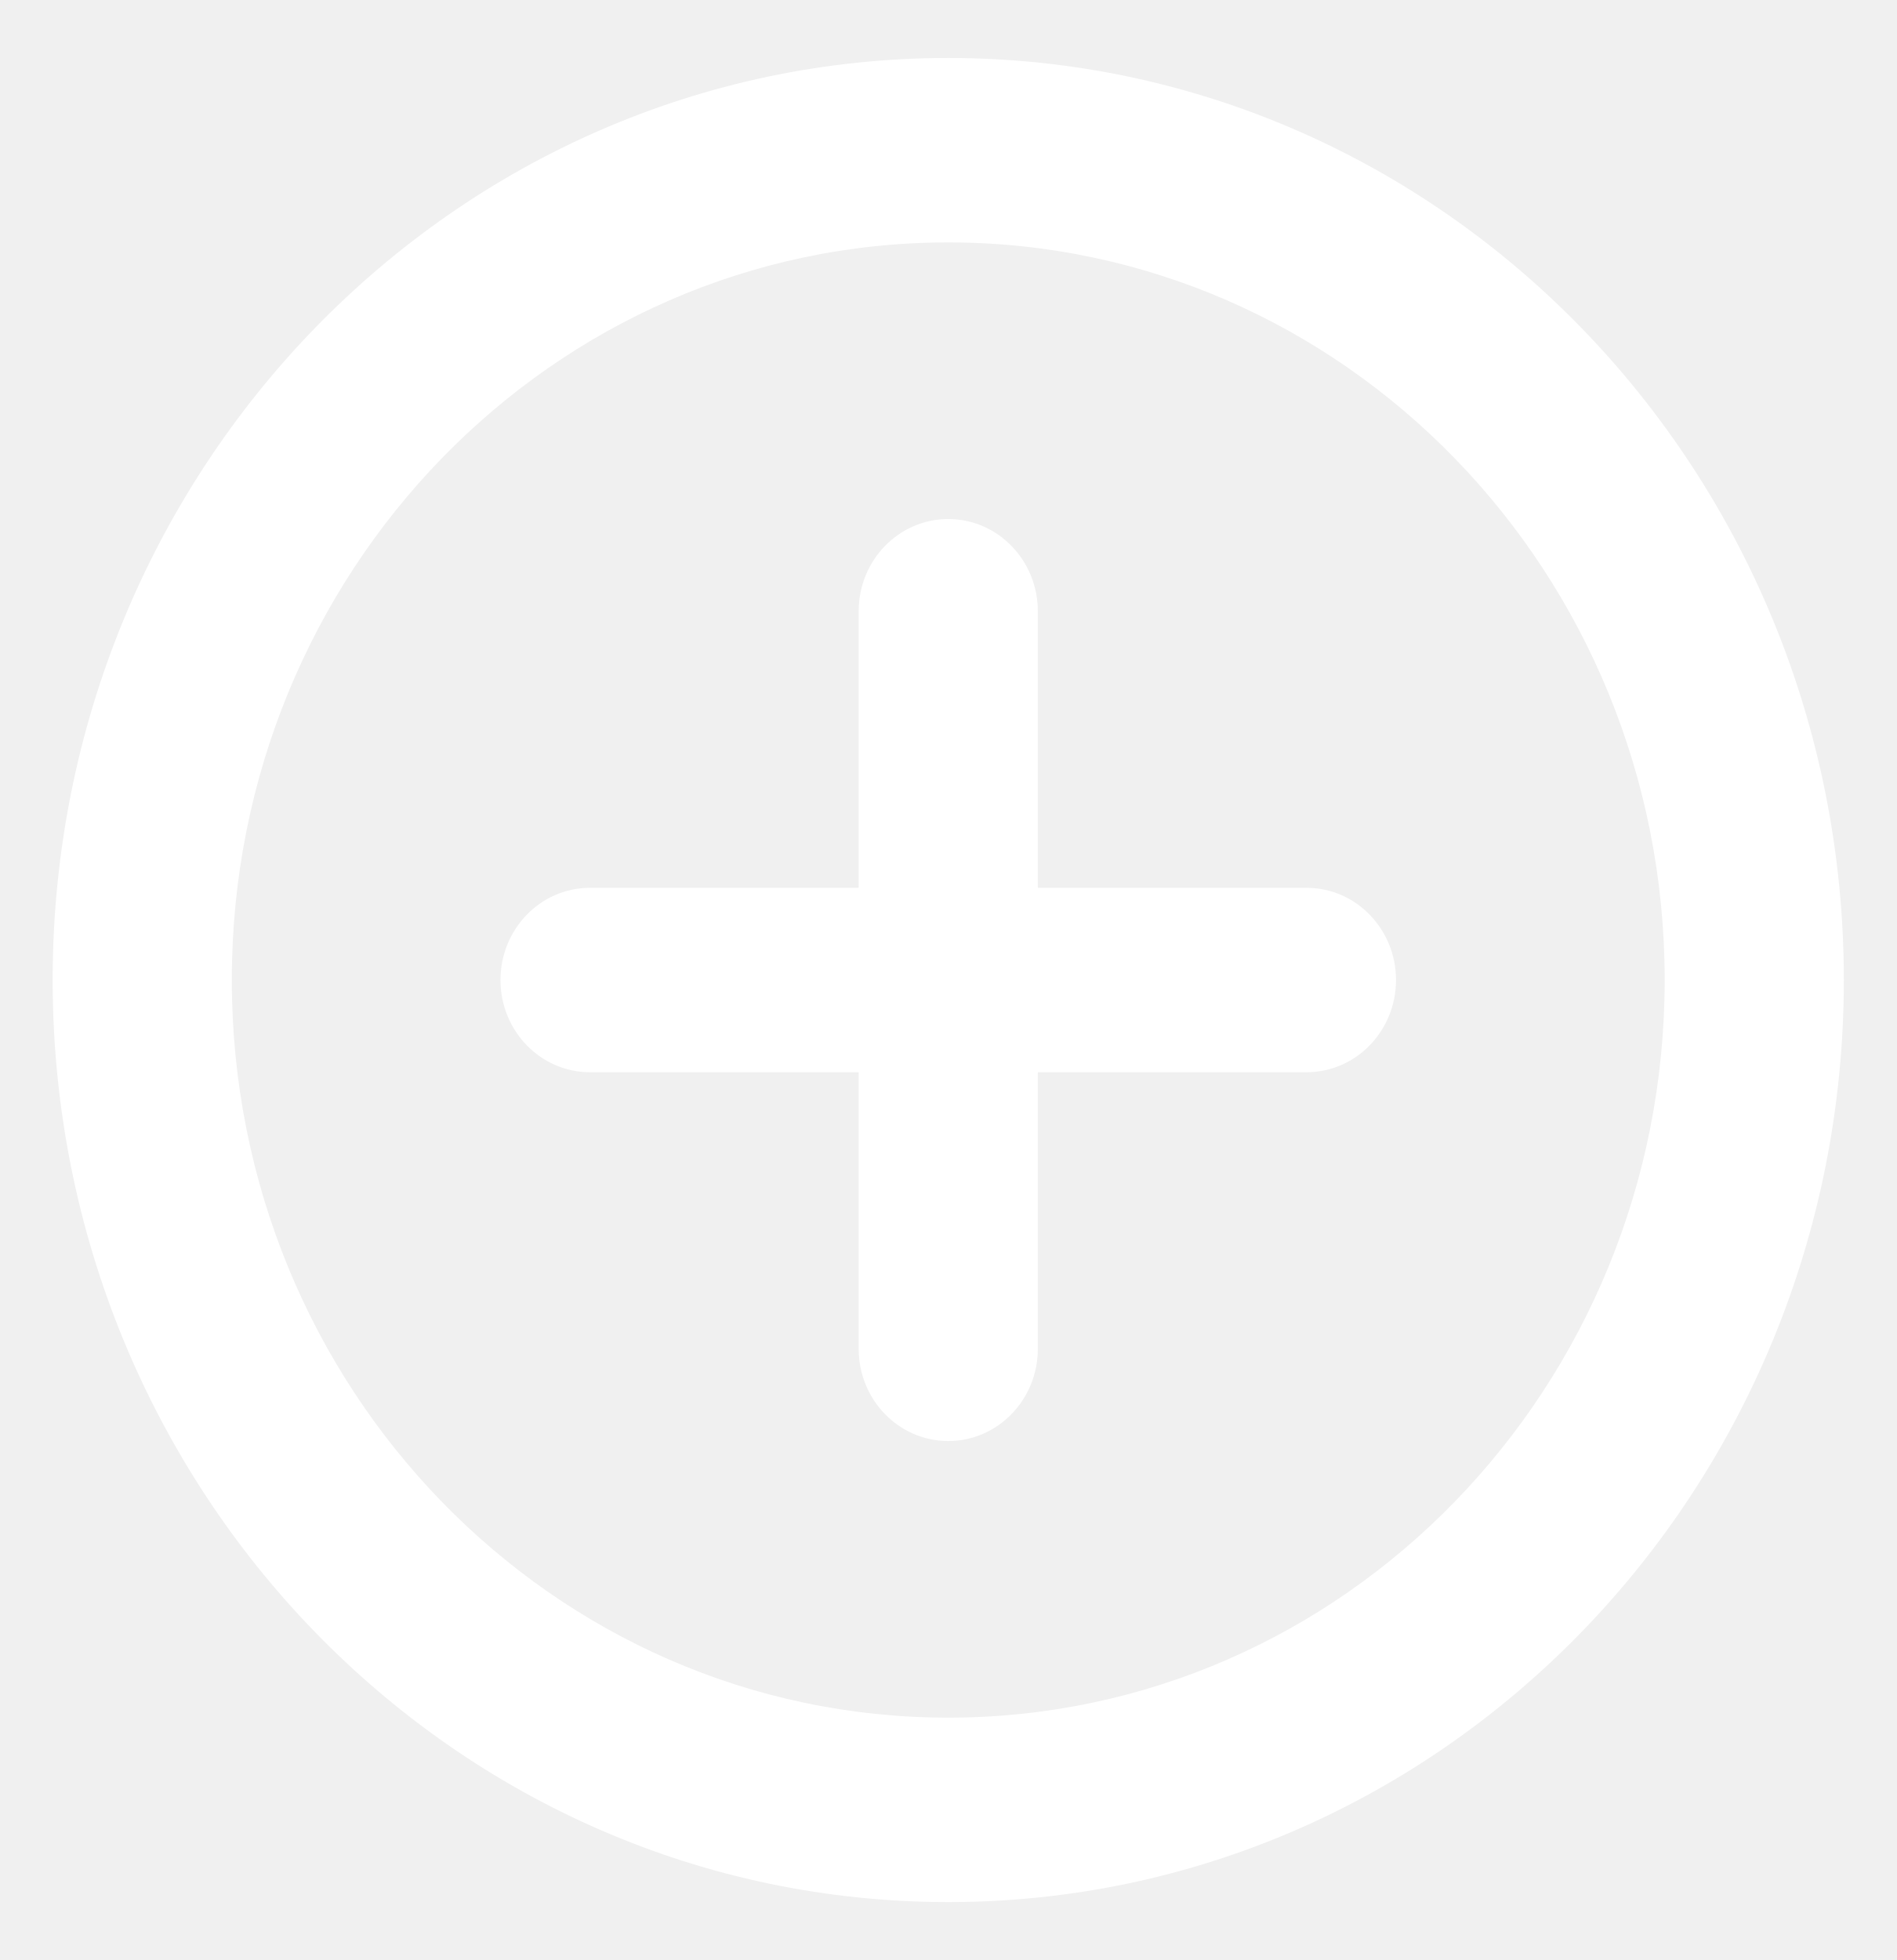
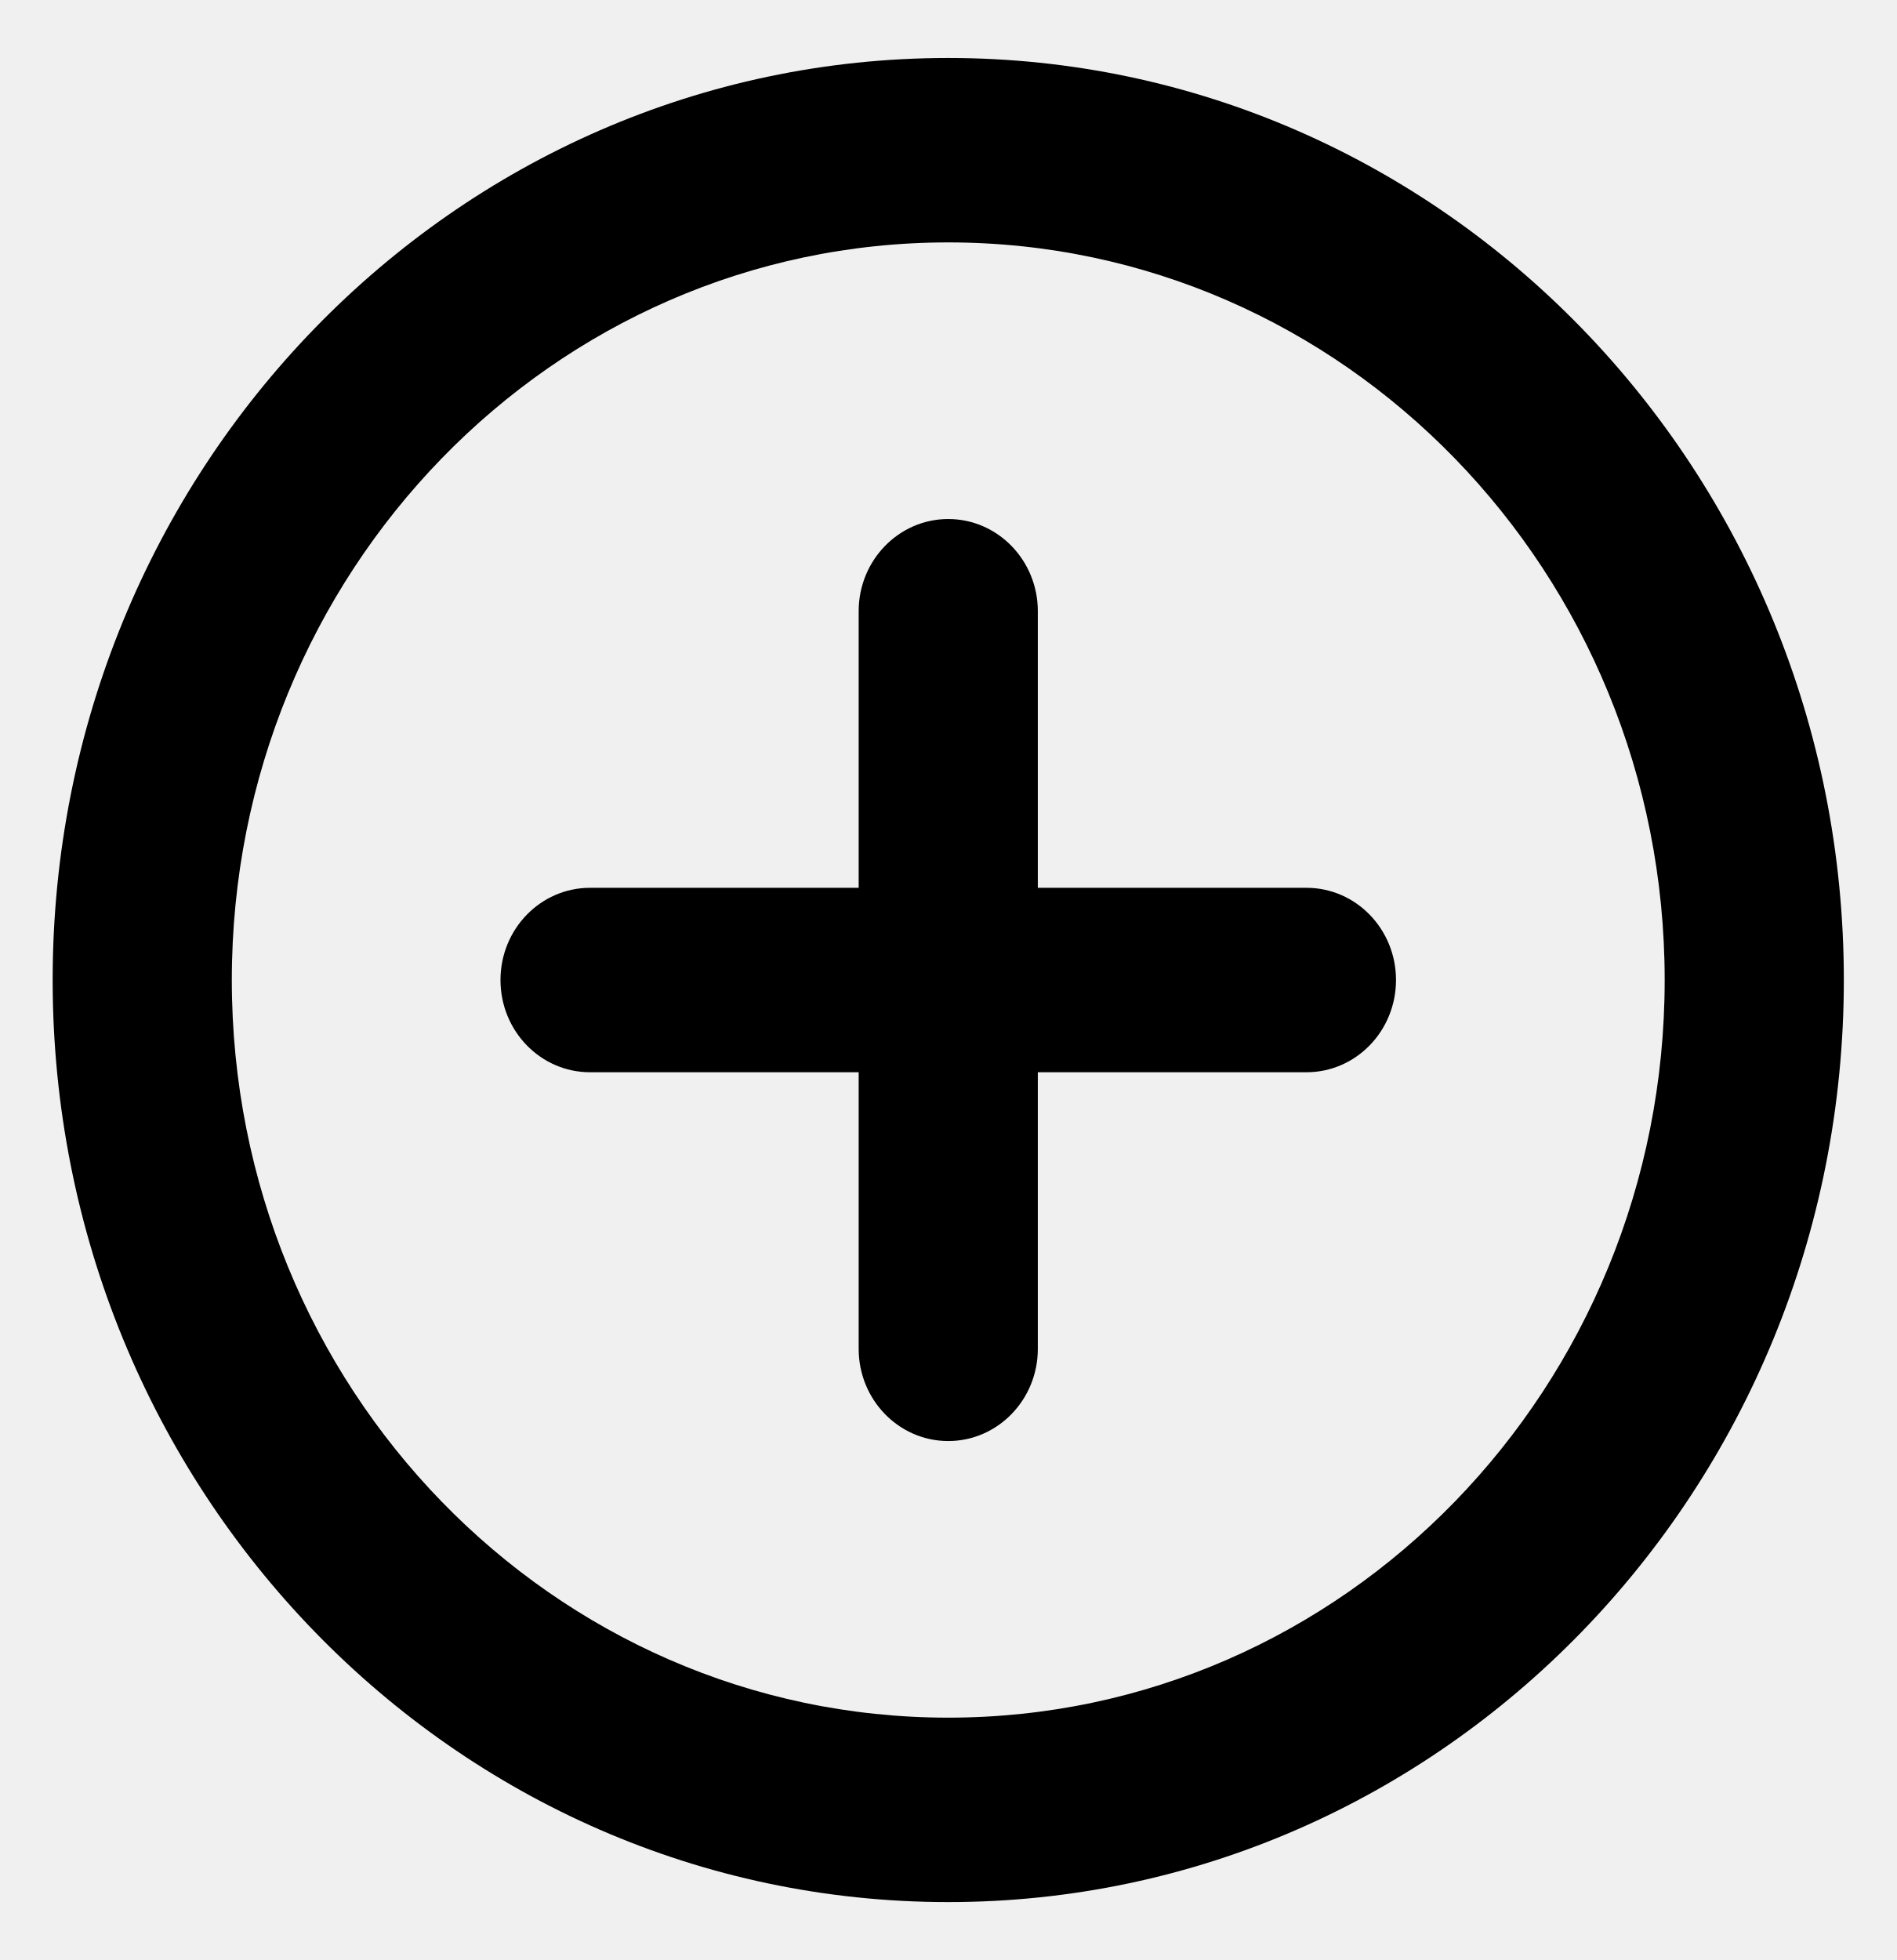
- <svg xmlns="http://www.w3.org/2000/svg" width="30" height="31" viewBox="0 0 30 31" fill="none">
-   <path d="M15 3.834C8.741 3.834 3.667 9.057 3.667 15.5C3.667 21.944 8.741 27.167 15 27.167C21.259 27.167 26.333 21.944 26.333 15.5C26.333 9.057 21.259 3.834 15 3.834ZM0.833 15.5C0.833 7.446 7.176 0.917 15 0.917C22.824 0.917 29.167 7.446 29.167 15.5C29.167 23.555 22.824 30.084 15 30.084C7.176 30.084 0.833 23.555 0.833 15.5ZM15 8.209C15.782 8.209 16.417 8.862 16.417 9.667V14.042H20.667C21.449 14.042 22.083 14.695 22.083 15.5C22.083 16.306 21.449 16.959 20.667 16.959H16.417V21.334C16.417 22.139 15.782 22.792 15 22.792C14.218 22.792 13.583 22.139 13.583 21.334V16.959H9.333C8.551 16.959 7.917 16.306 7.917 15.5C7.917 14.695 8.551 14.042 9.333 14.042H13.583V9.667C13.583 8.862 14.218 8.209 15 8.209Z" fill="white" />
+ <svg xmlns="http://www.w3.org/2000/svg" width="30" height="31" viewBox="0 0 30 31">
+   <path d="M15 3.834C8.741 3.834 3.667 9.057 3.667 15.5C3.667 21.944 8.741 27.167 15 27.167C21.259 27.167 26.333 21.944 26.333 15.5C26.333 9.057 21.259 3.834 15 3.834ZM0.833 15.5C0.833 7.446 7.176 0.917 15 0.917C22.824 0.917 29.167 7.446 29.167 15.5C29.167 23.555 22.824 30.084 15 30.084C7.176 30.084 0.833 23.555 0.833 15.5ZM15 8.209C15.782 8.209 16.417 8.862 16.417 9.667V14.042H20.667C21.449 14.042 22.083 14.695 22.083 15.5C22.083 16.306 21.449 16.959 20.667 16.959H16.417V21.334C16.417 22.139 15.782 22.792 15 22.792C14.218 22.792 13.583 22.139 13.583 21.334V16.959H9.333C8.551 16.959 7.917 16.306 7.917 15.5C7.917 14.695 8.551 14.042 9.333 14.042H13.583V9.667C13.583 8.862 14.218 8.209 15 8.209Z" />
</svg>
